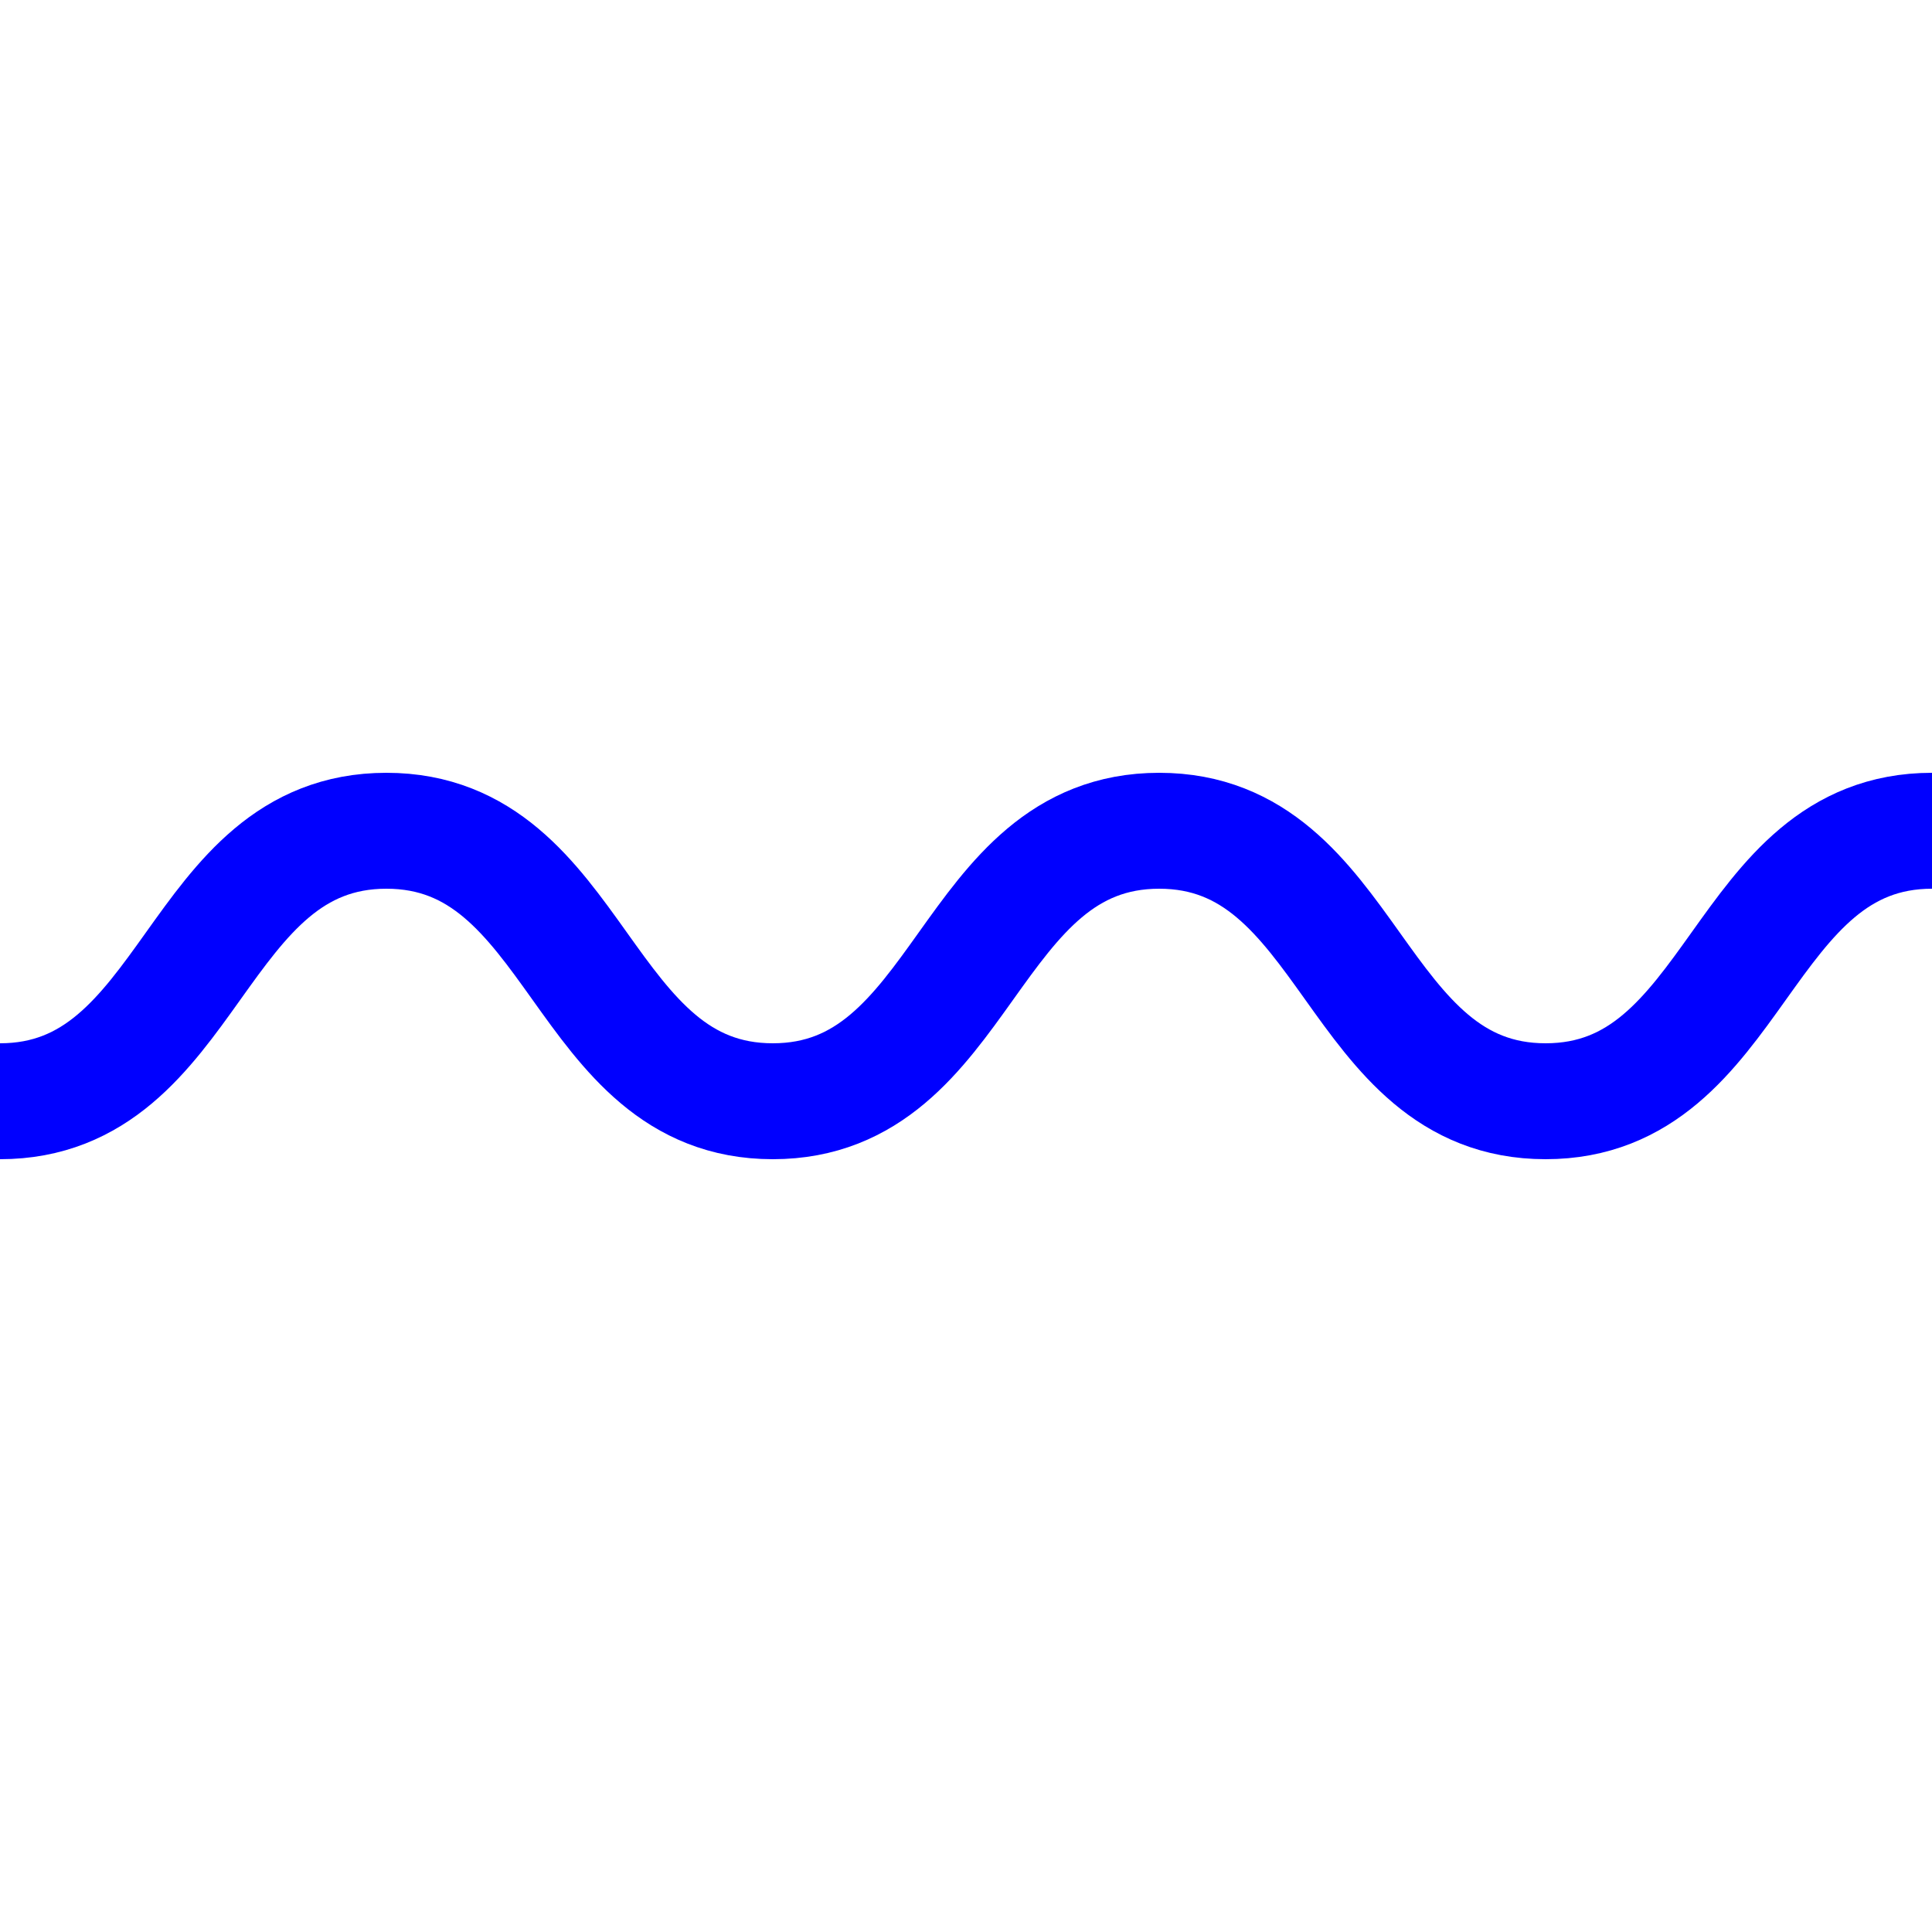
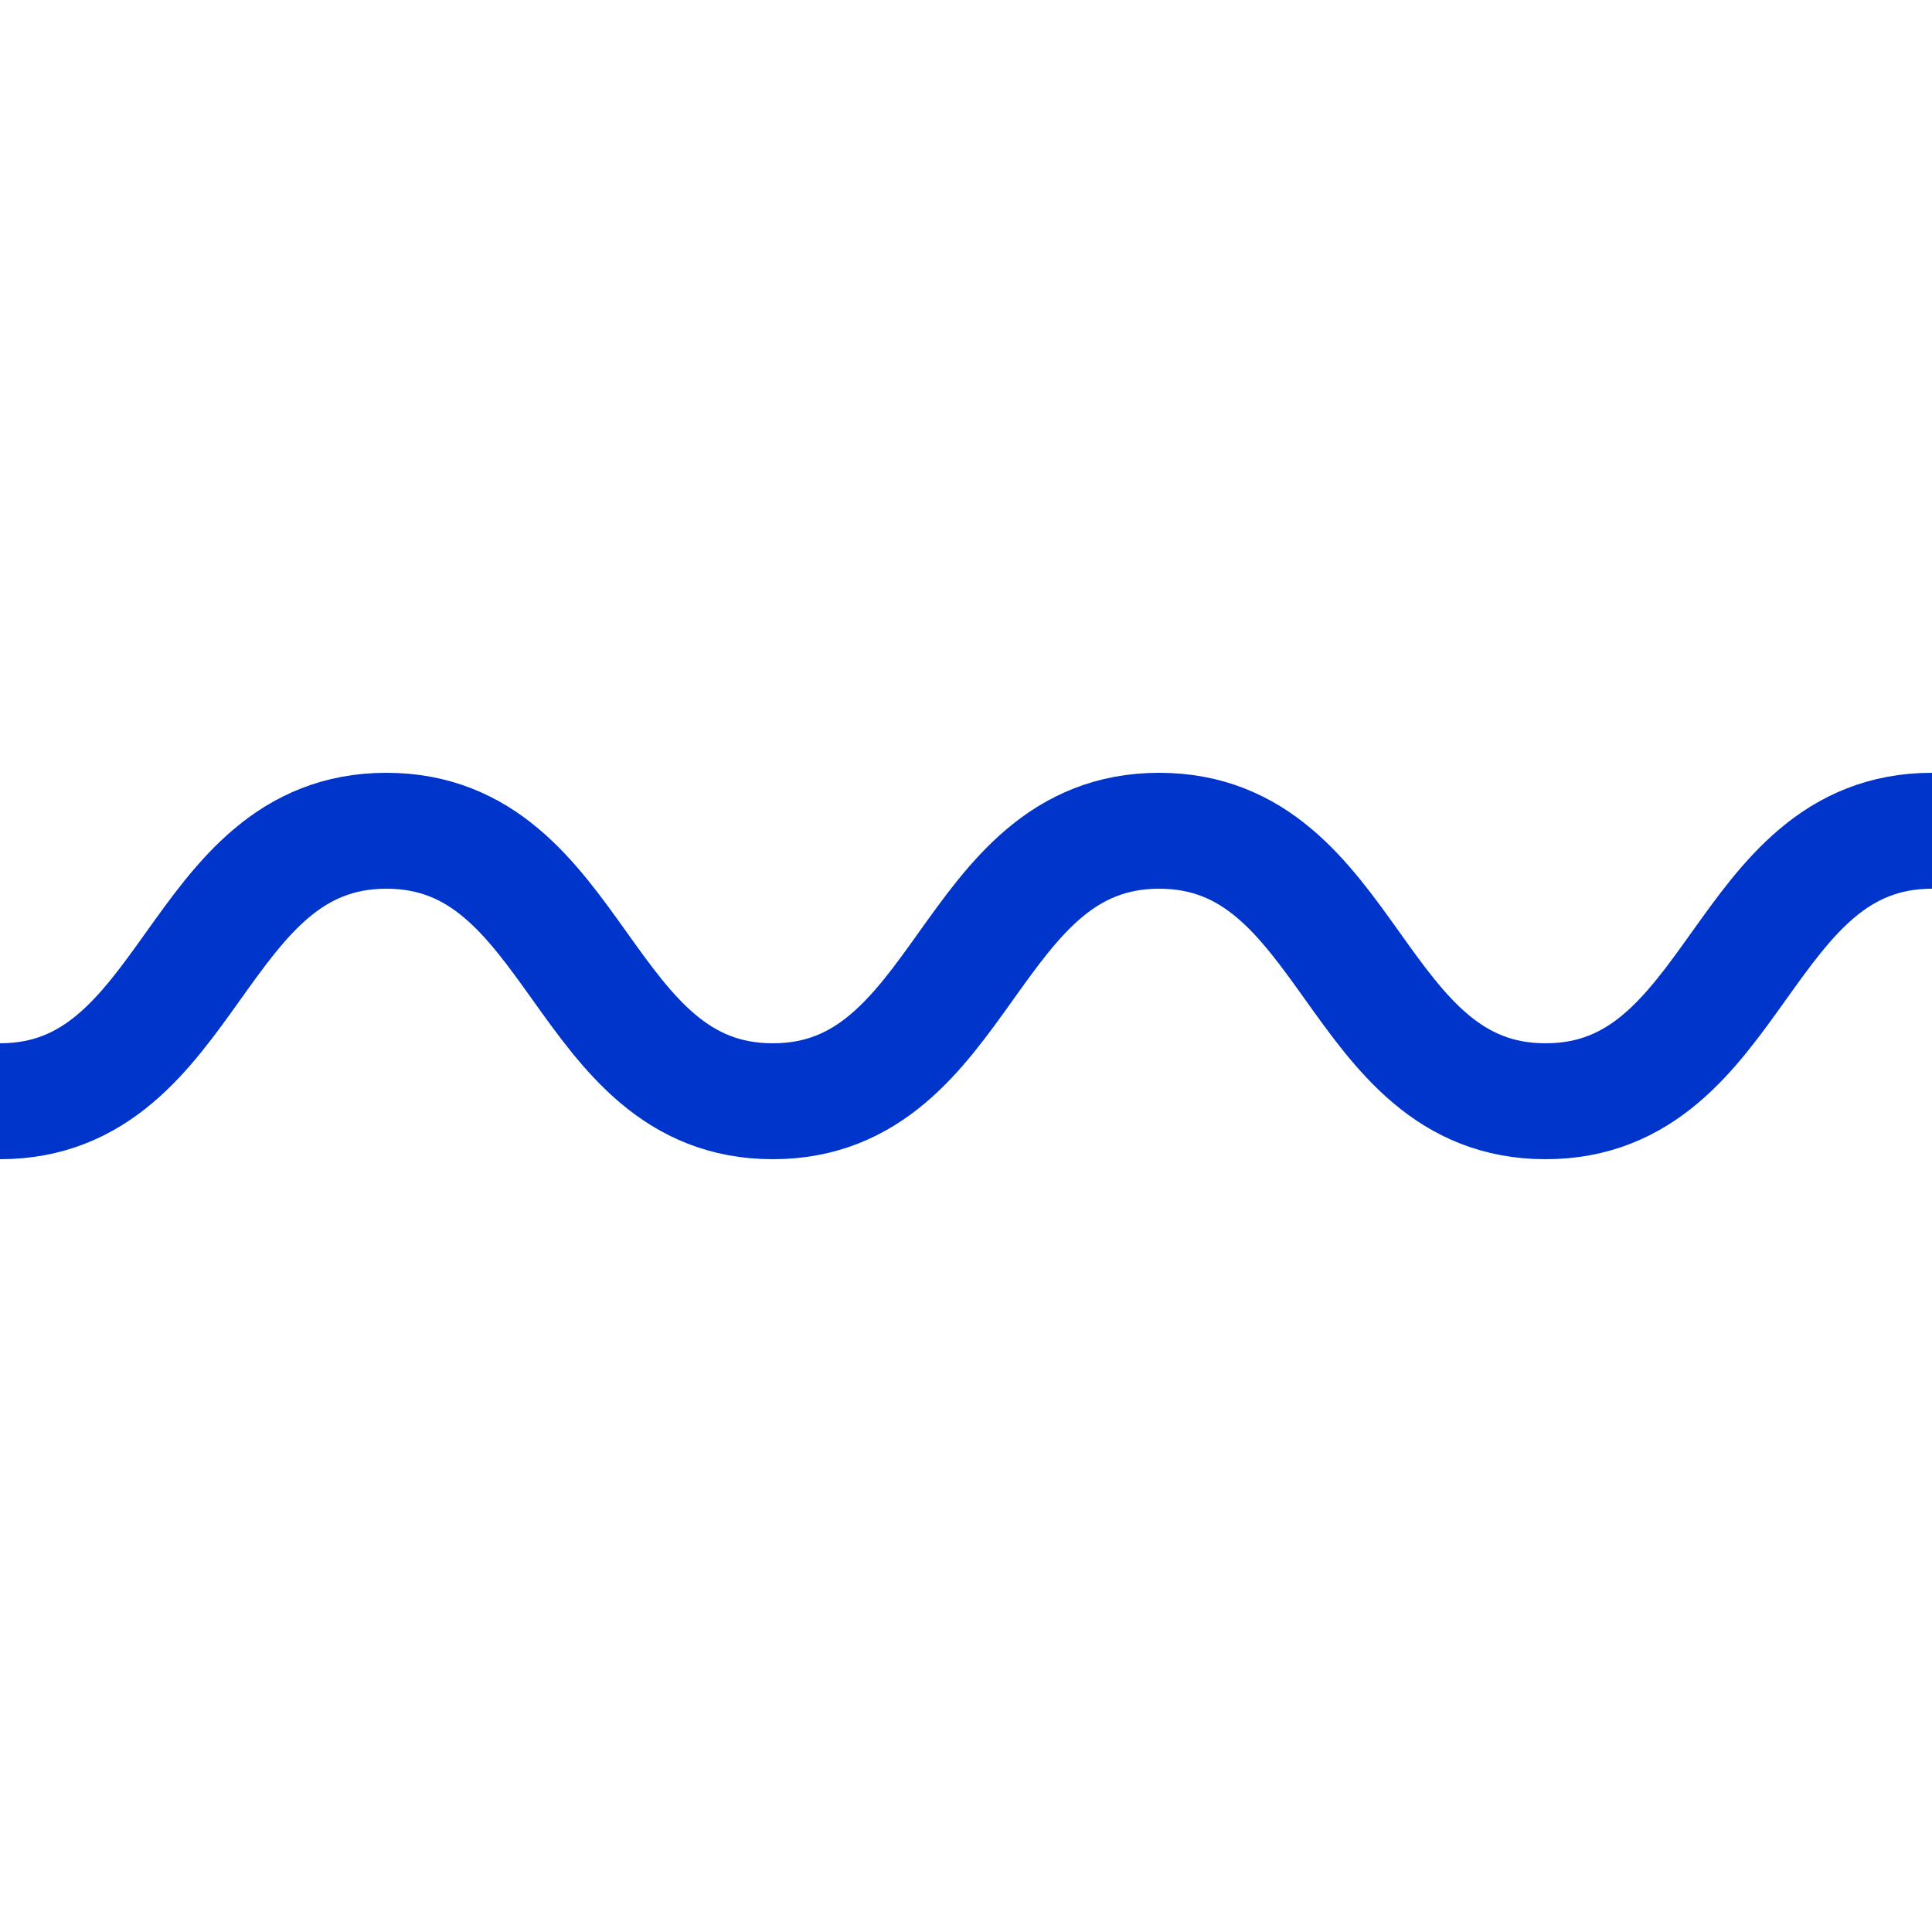
<svg xmlns="http://www.w3.org/2000/svg" width="100" height="100" viewBox="0 0 100 100">
  <style>
		path {
- 			stroke: #0000ff;
+ 			stroke: #0035cc;
		}
		@media (prefers-color-scheme: dark) {
			path {
				stroke: #f7f7f7;
			}
		}
	</style>
  <g id="favicon" stroke="none" fill="none" fill-rule="evenodd" transform="matrix(1,0,0,-1,0,100)">
    <path d="M0,43 C10,43 10,57 20,57 C30,57 30,43 40,43 C50,43 50,57 60,57 C70,57 70,43 80,43 C90,43 90,57 100,57" id="Path-4" stroke-width="6" />
  </g>
</svg>
